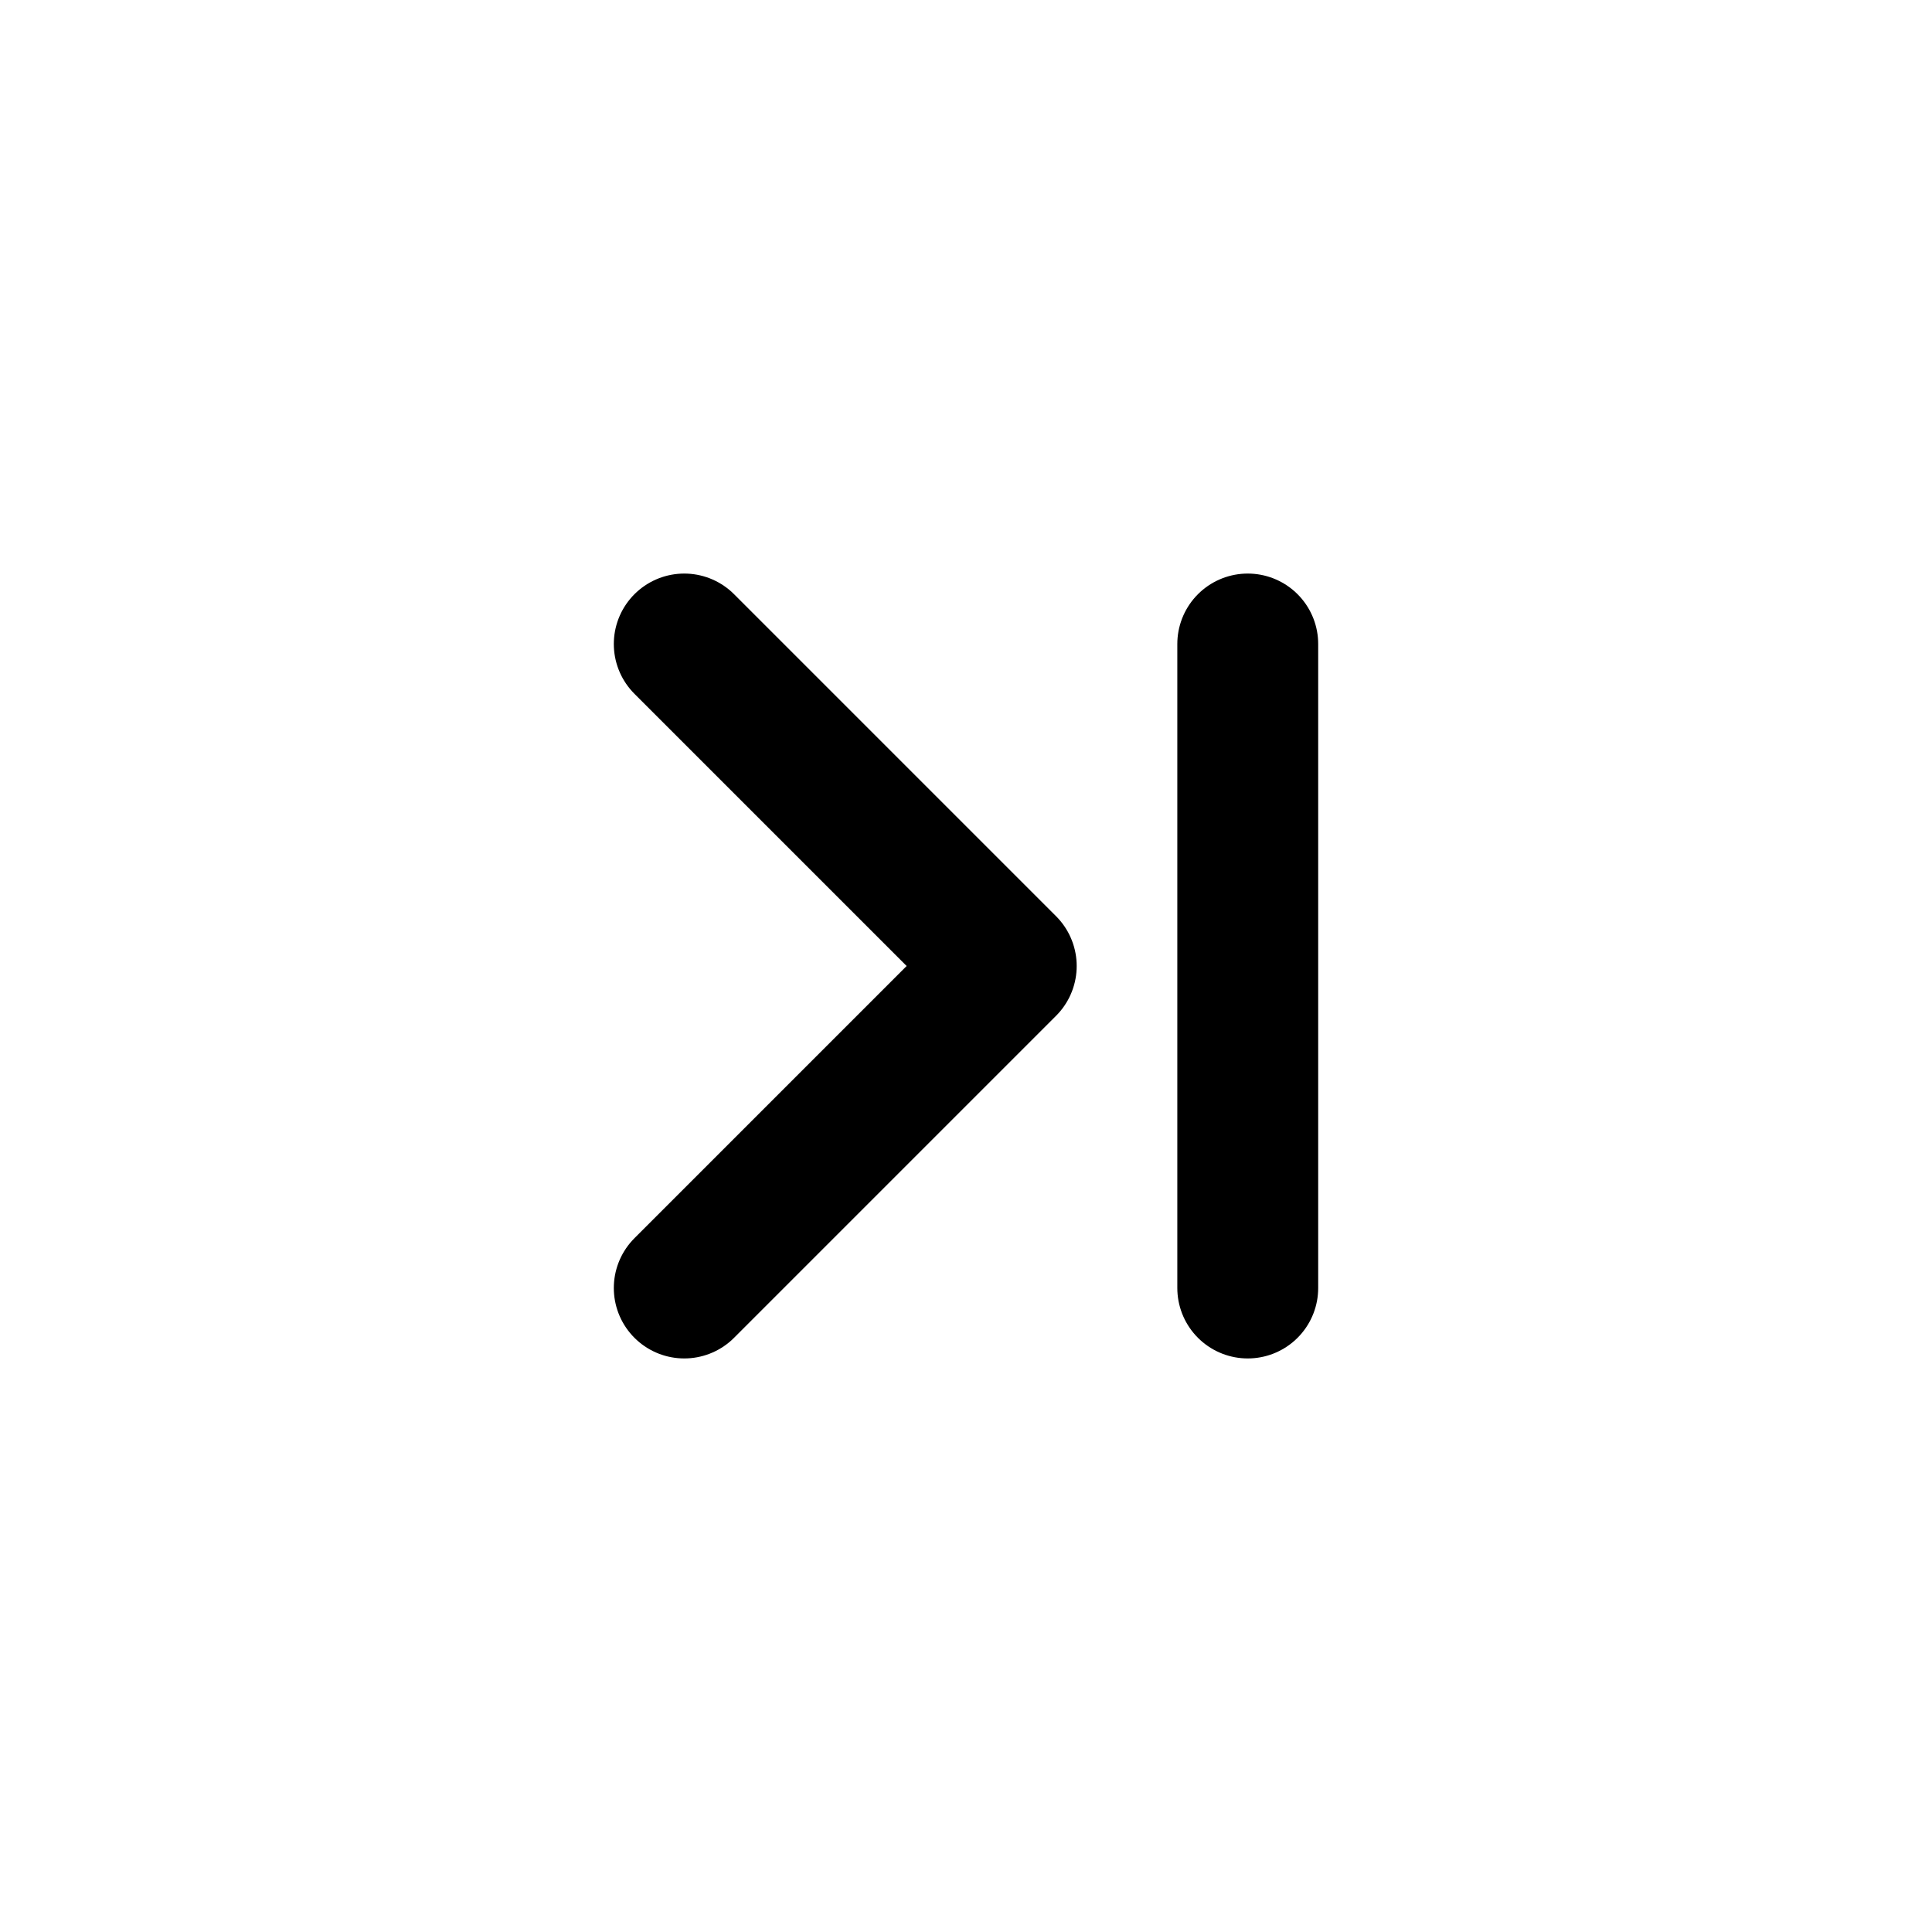
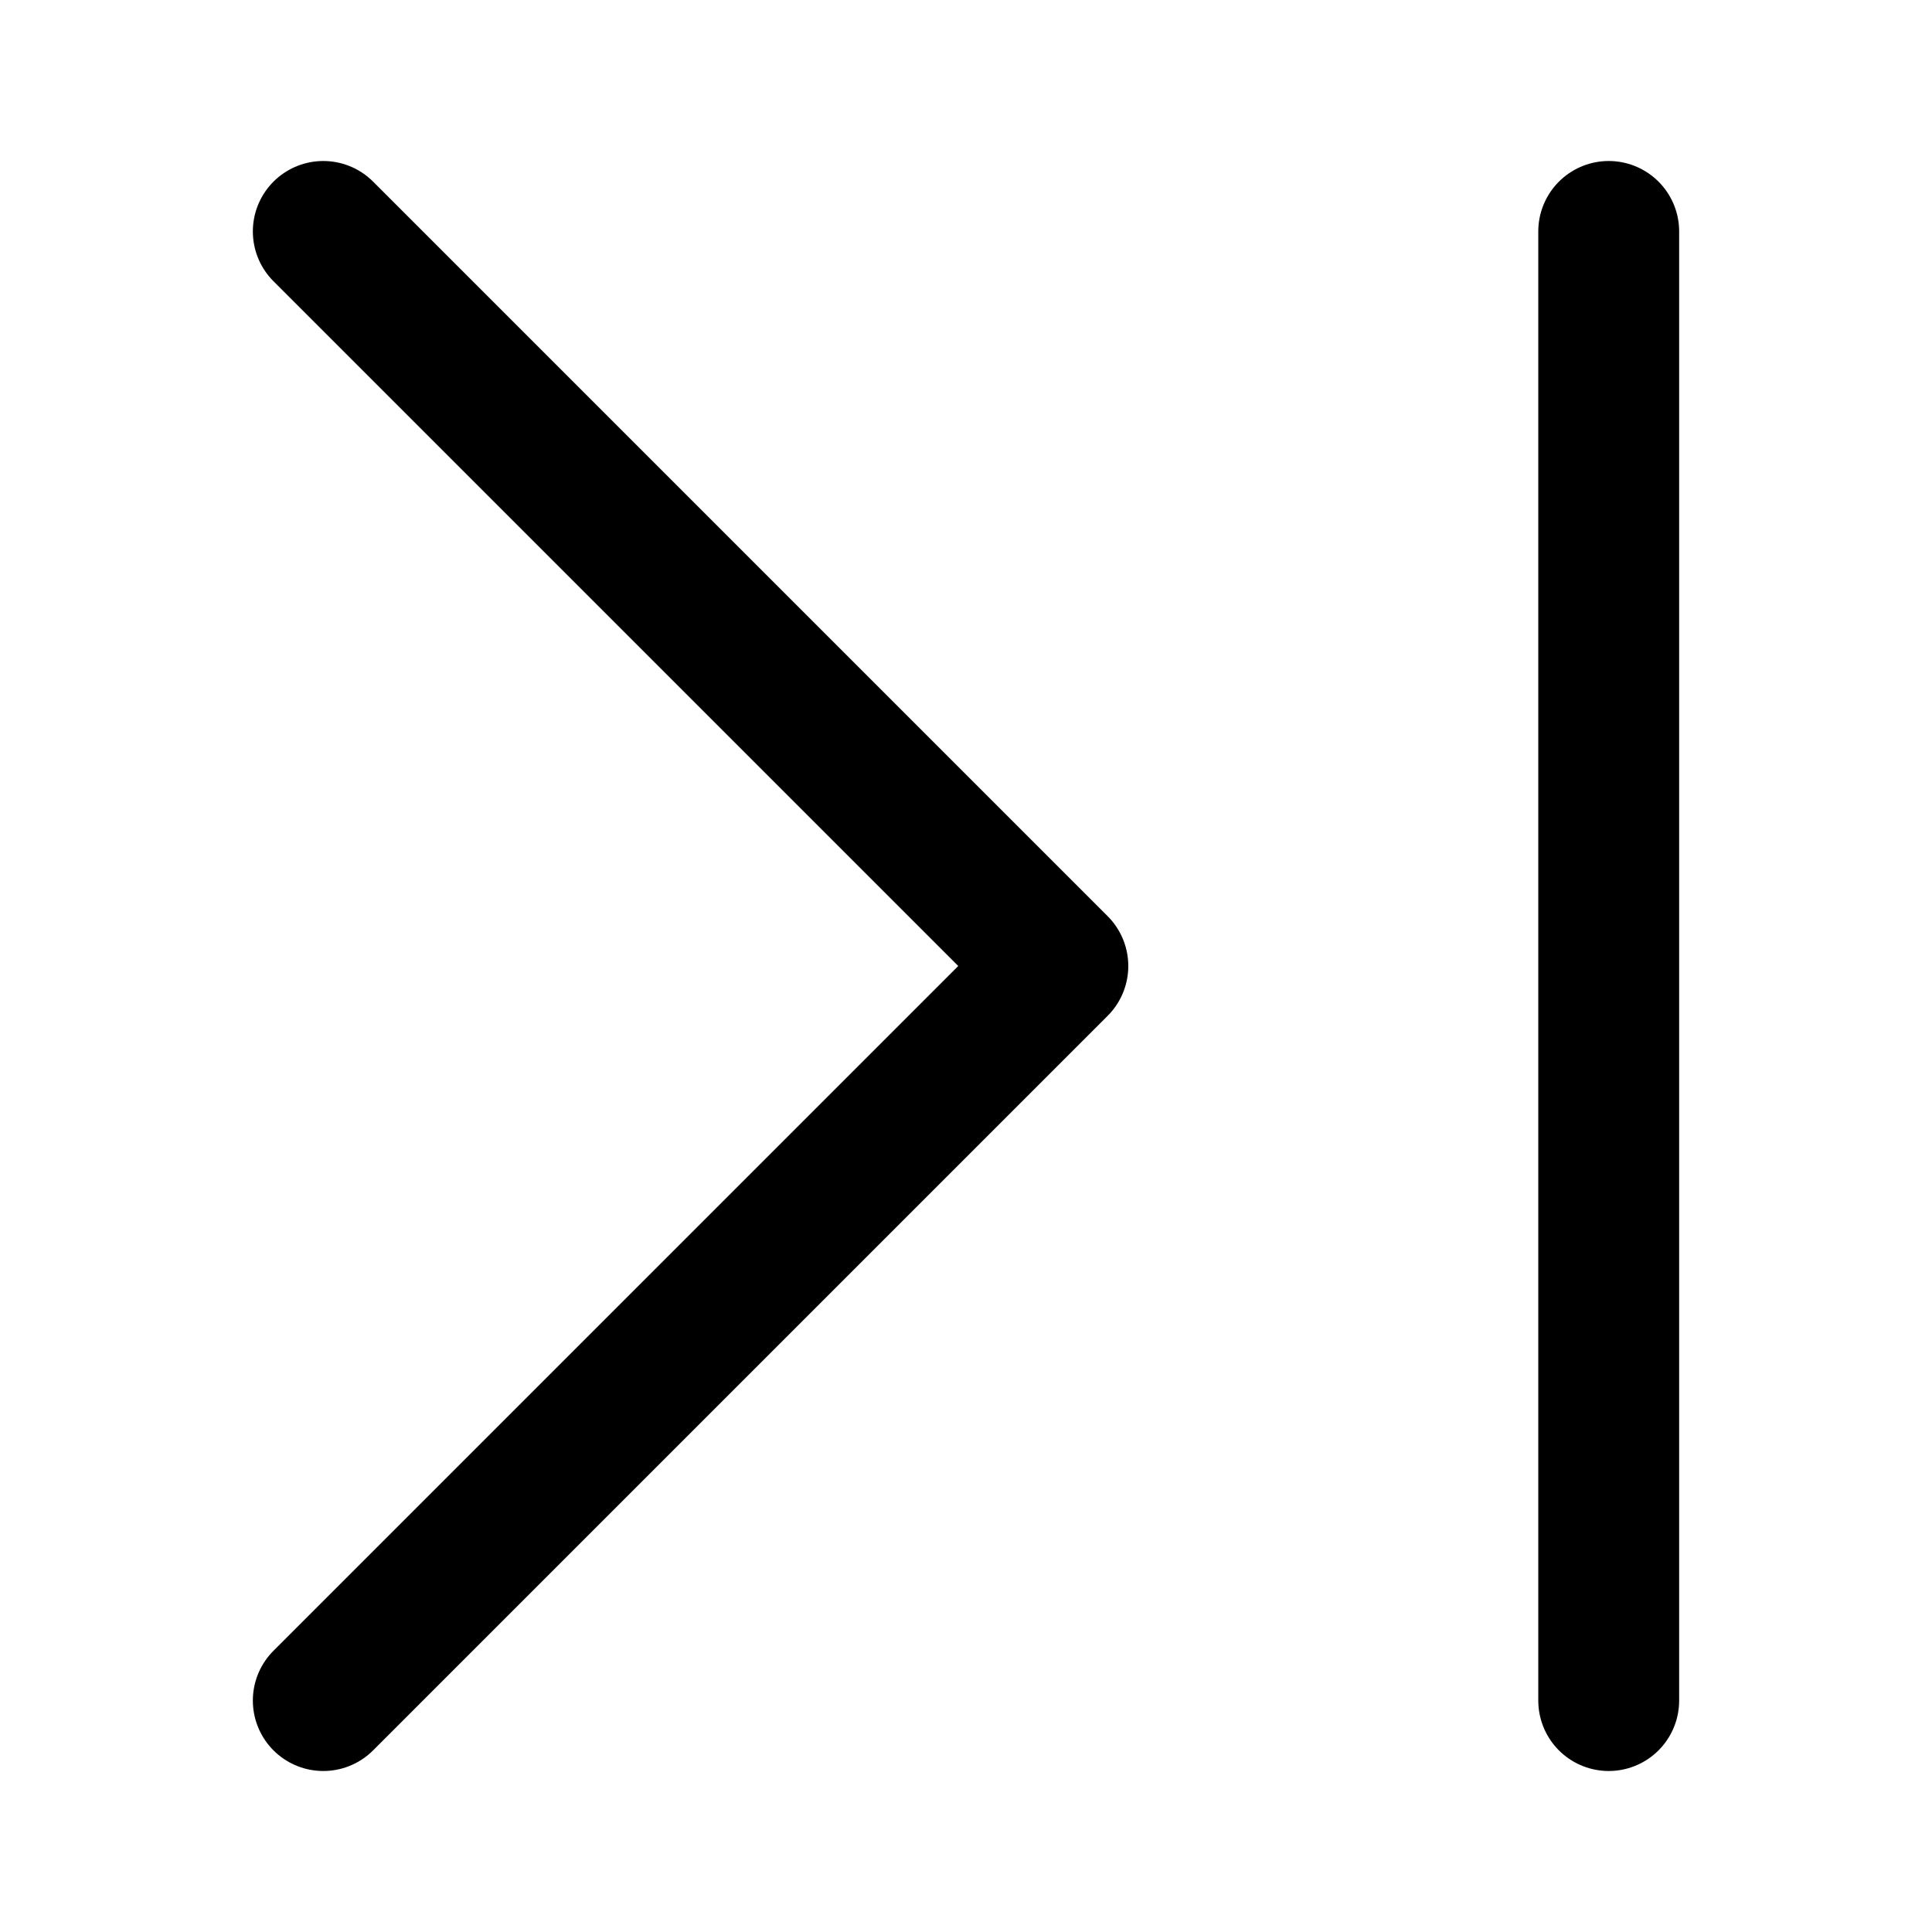
<svg xmlns="http://www.w3.org/2000/svg" viewBox="0 0 24 24" fill="none" stroke="currentColor" stroke-width="1.75" stroke-linecap="round" stroke-linejoin="round">
  <g data-part="body">
-     <path d="M8.5 8 L12.5 12 L8.5 16 M15.5 8 L15.5 16" />
+     <path d="M4.016 2.875 L13.141 12 L4.016 21.125 M19.984 2.875 L19.984 21.125" />
  </g>
</svg>
